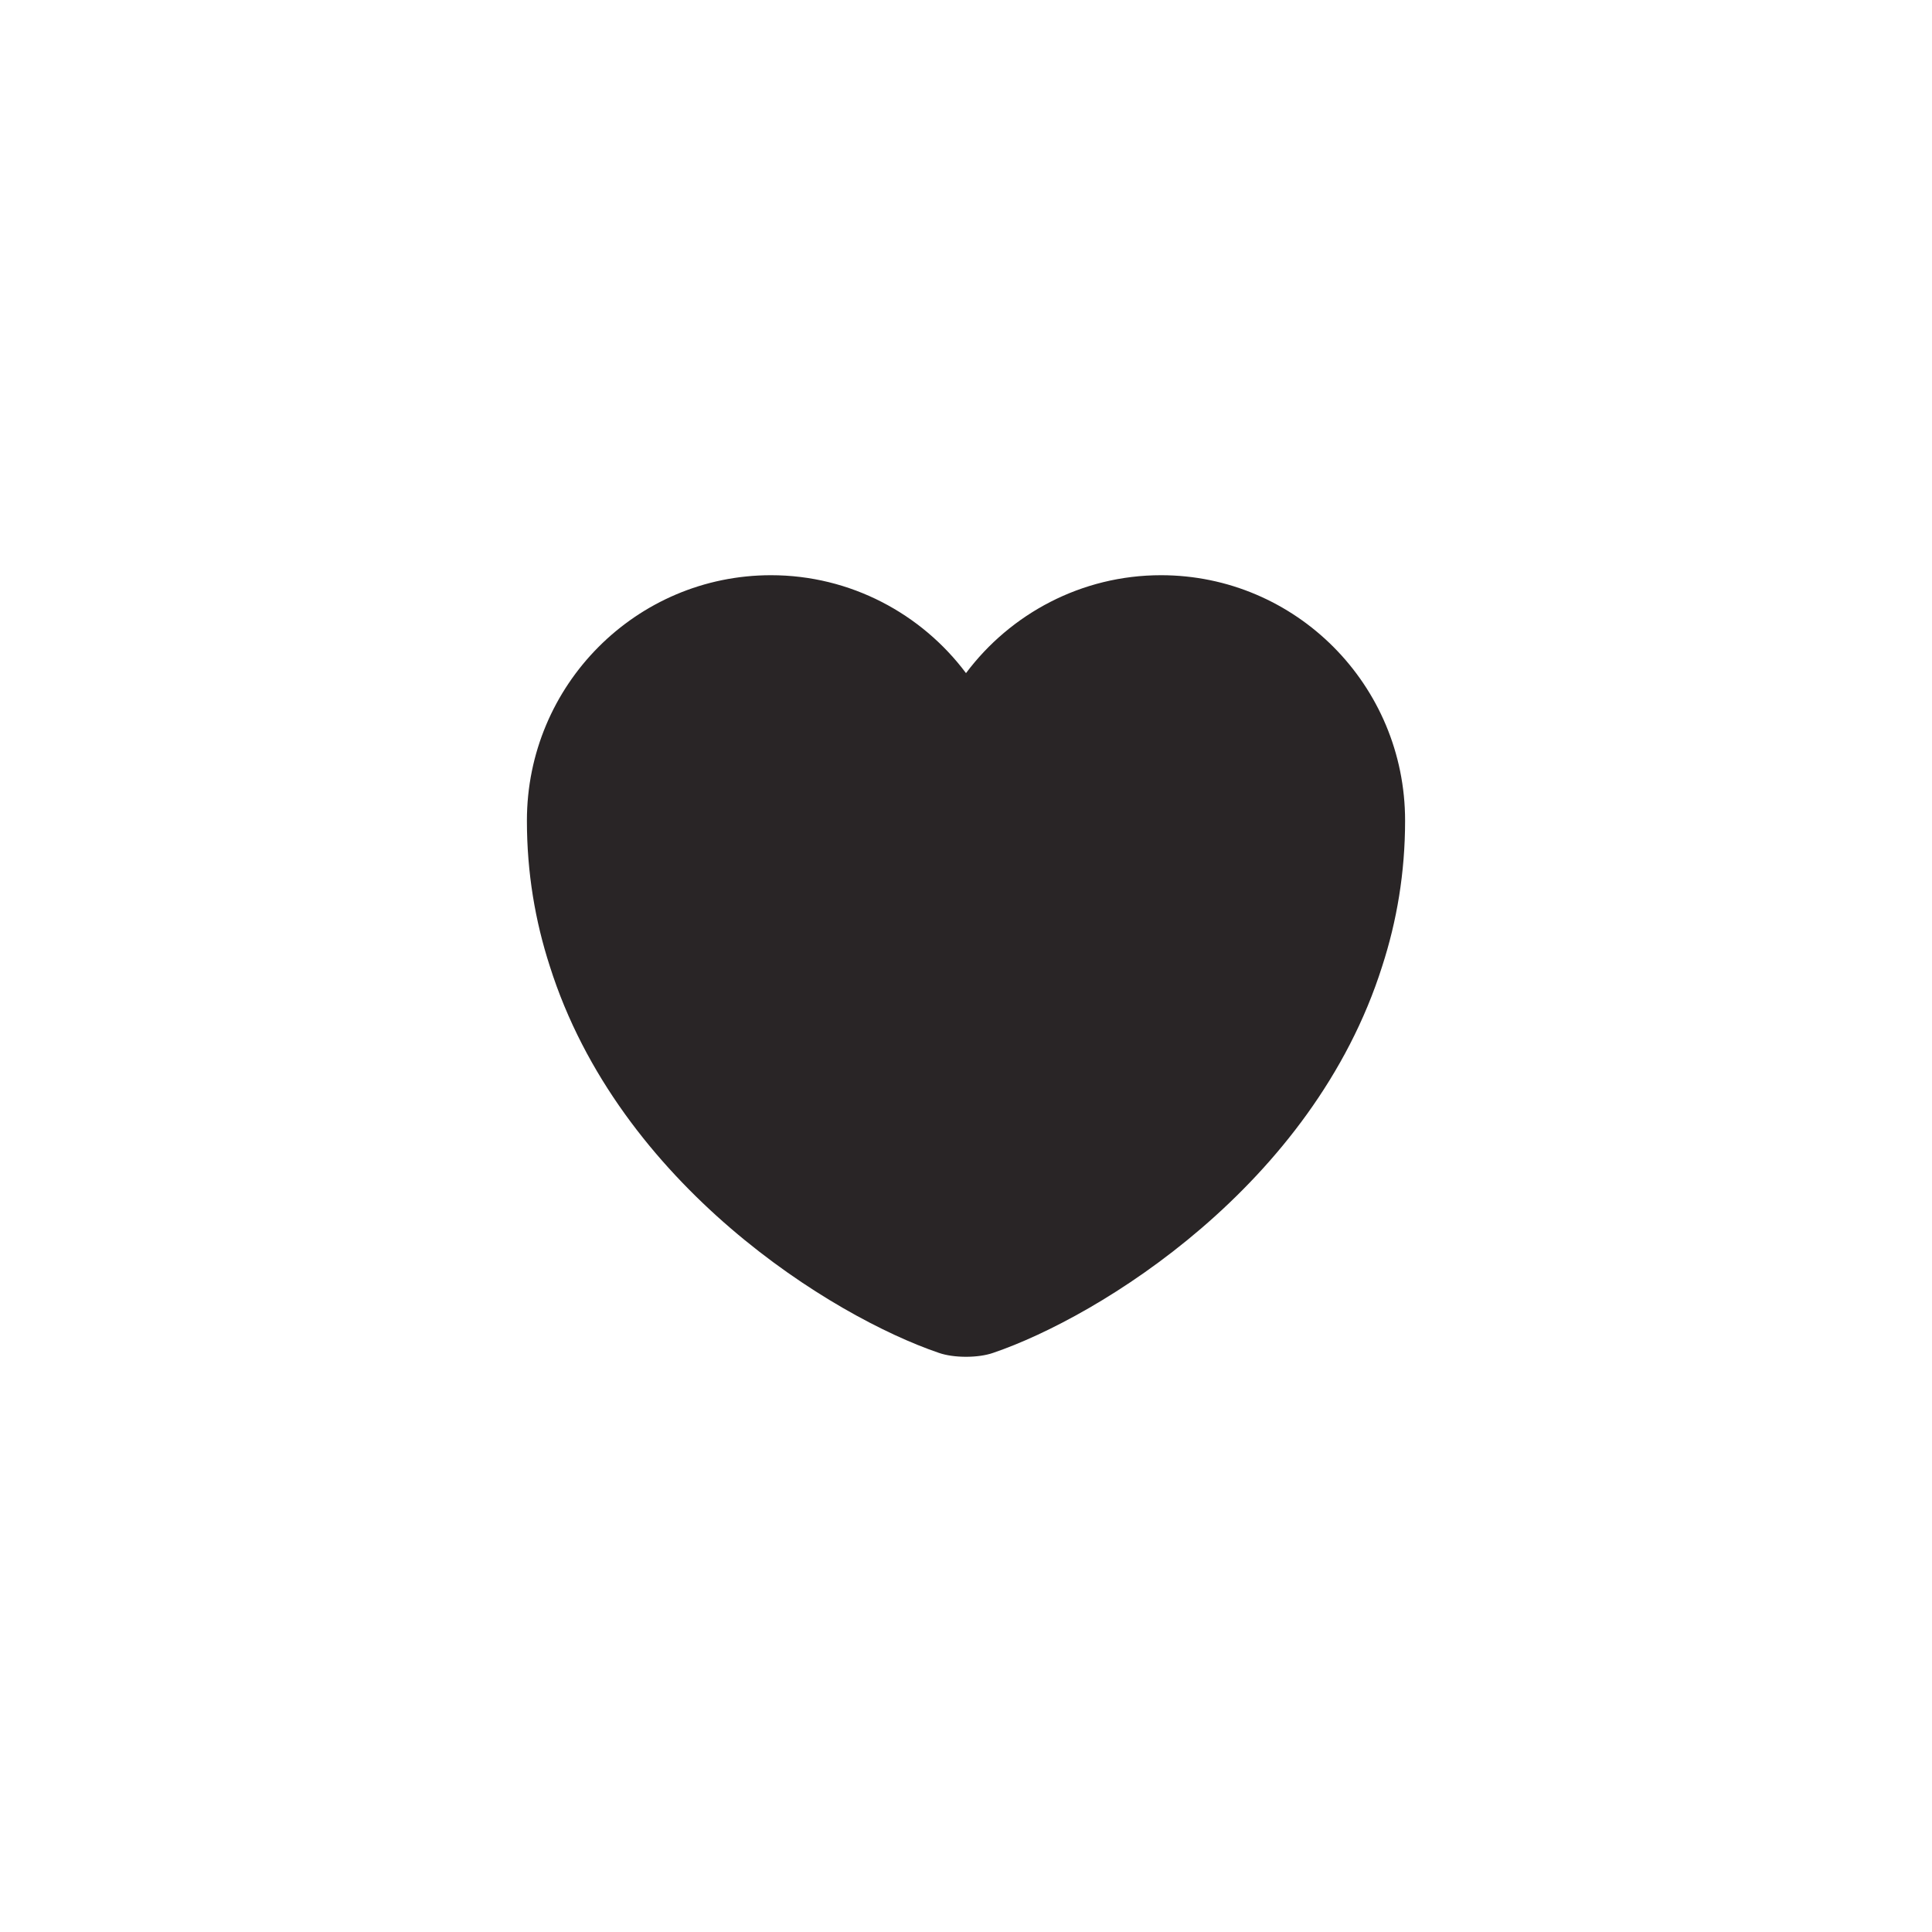
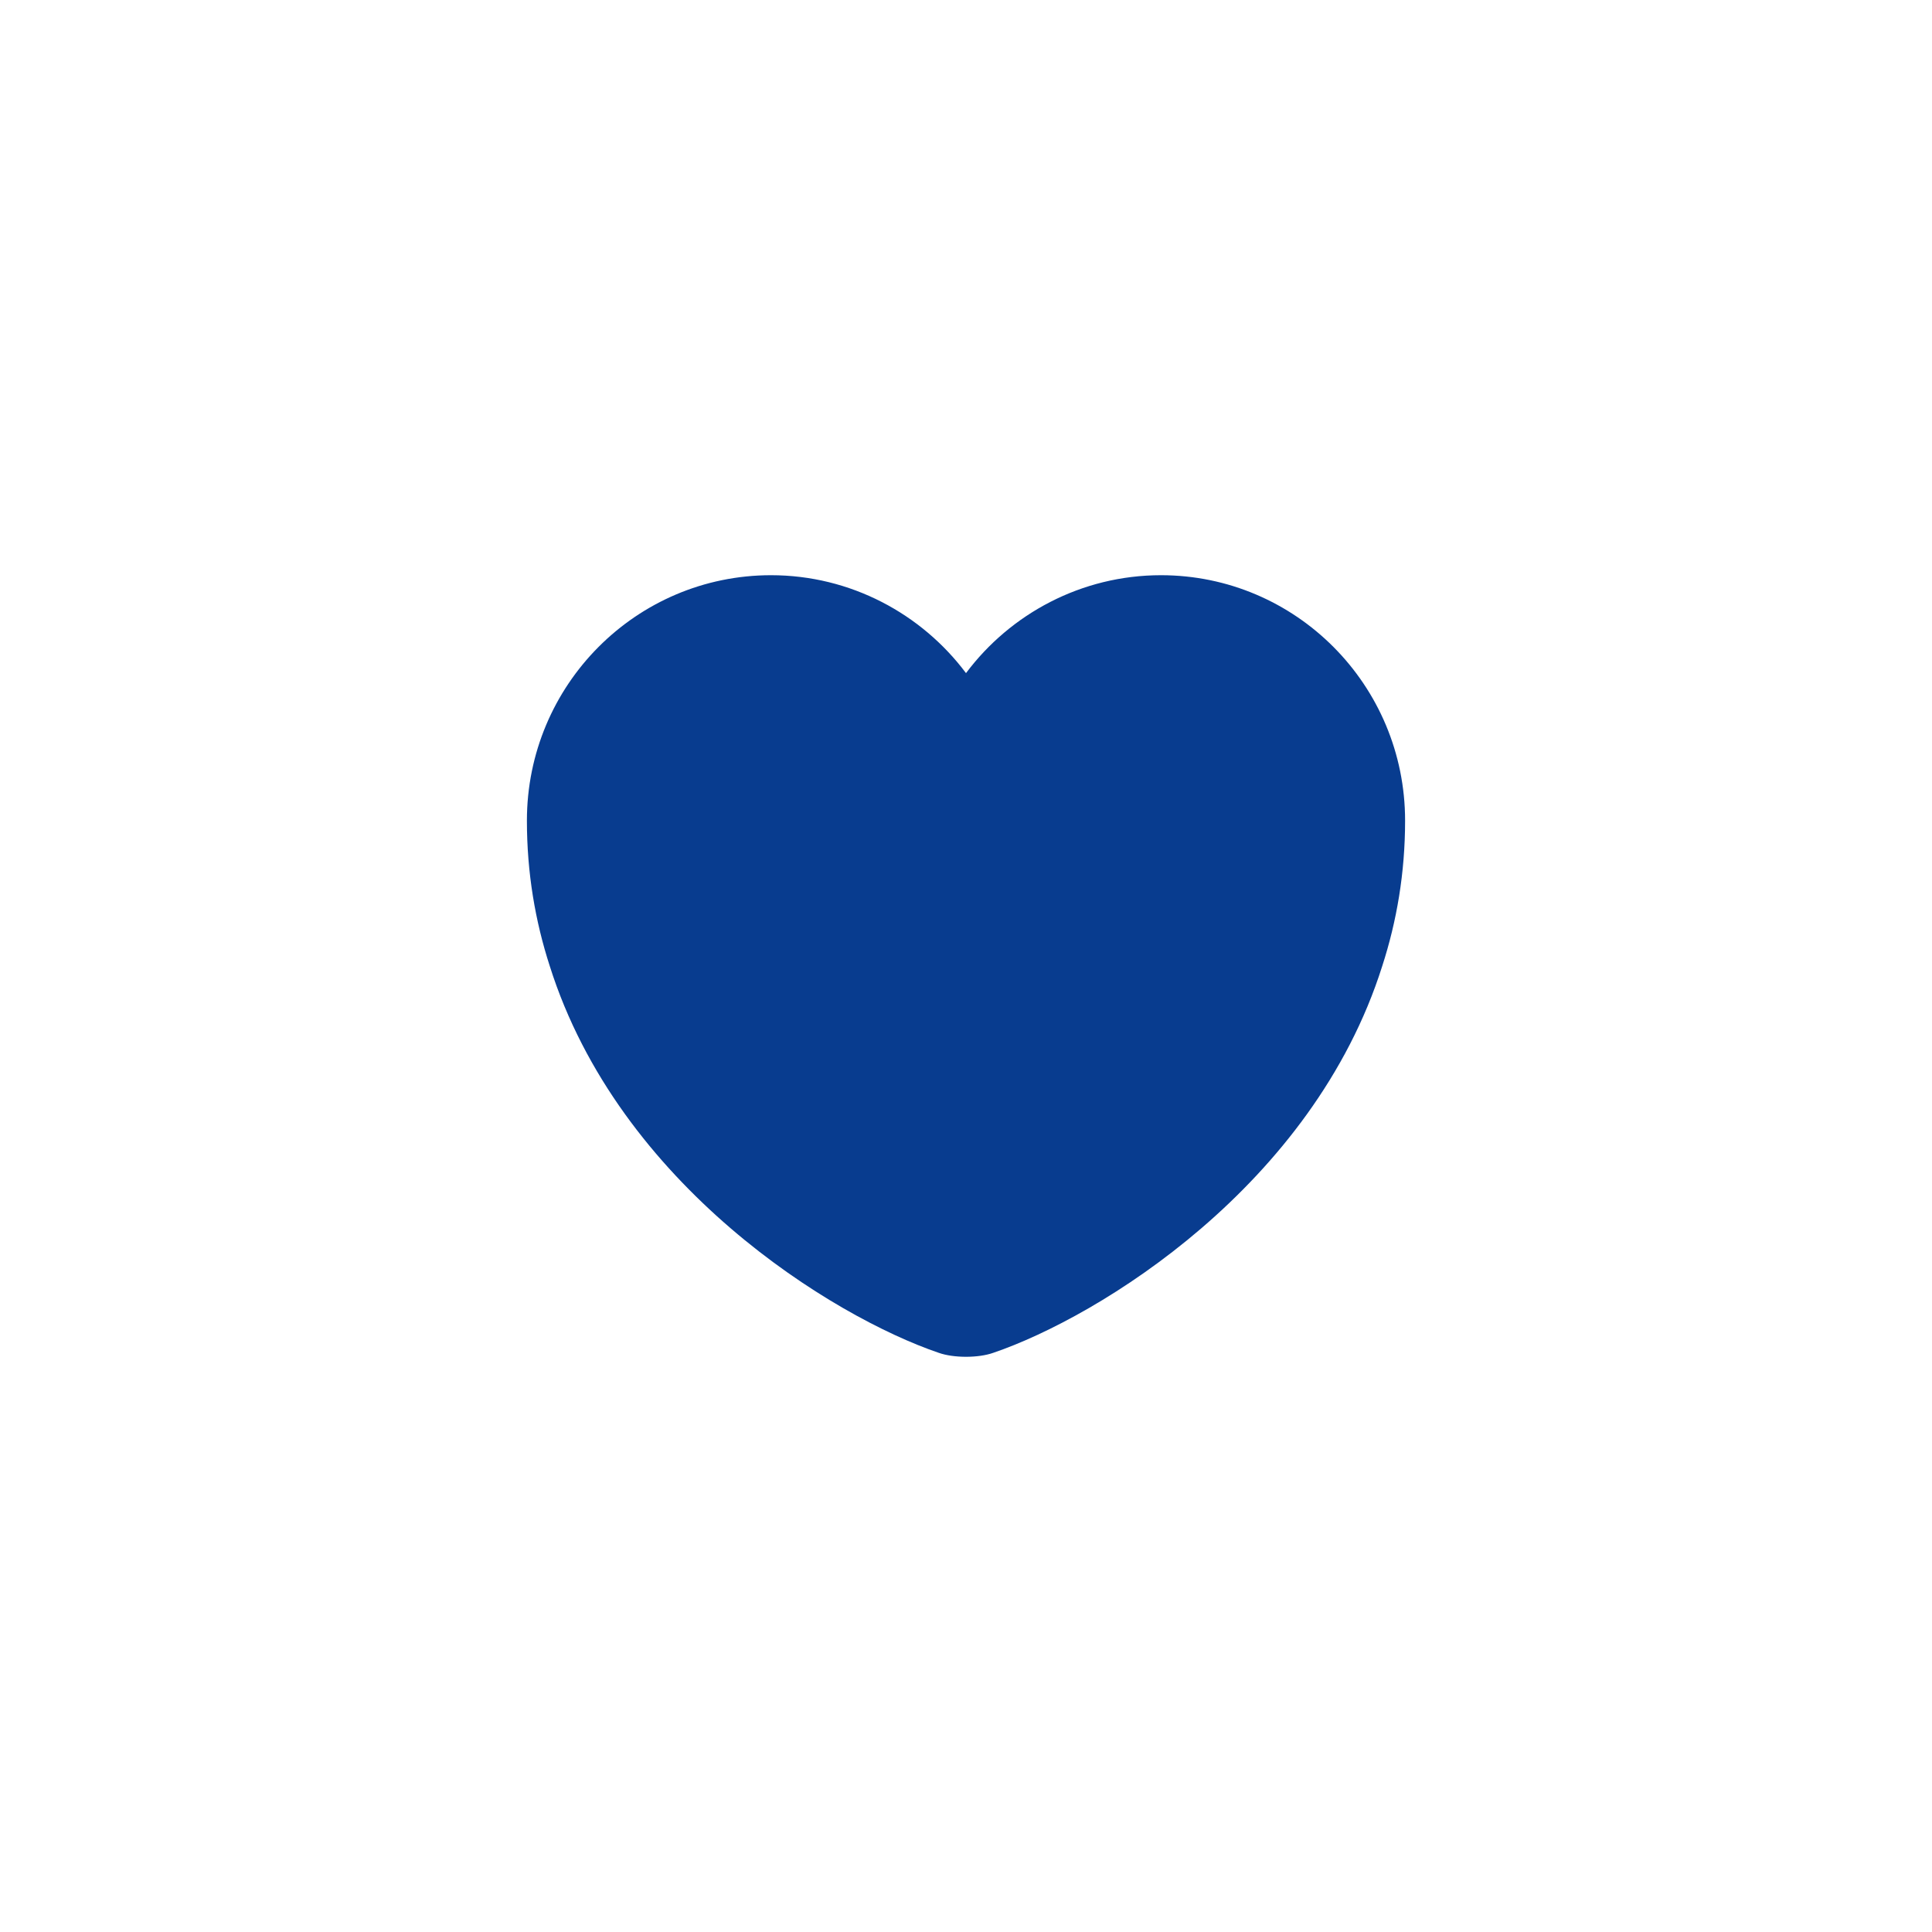
<svg xmlns="http://www.w3.org/2000/svg" width="44" height="44" viewBox="0 0 44 44" fill="none">
  <rect width="44" height="44" rx="22" fill="083c8f" />
-   <path d="M26.44 13.1C24.63 13.1 23.01 13.98 22 15.33C20.99 13.98 19.37 13.1 17.56 13.1C14.49 13.1 12 15.6 12 18.69C12 19.88 12.19 20.98 12.52 22C14.1 27 18.97 29.99 21.38 30.81C21.72 30.93 22.28 30.93 22.62 30.81C25.03 29.99 29.9 27 31.48 22C31.81 20.98 32 19.88 32 18.69C32 15.6 29.51 13.1 26.44 13.1Z" fill="#292526" />
+   <path d="M26.44 13.1C24.63 13.1 23.01 13.98 22 15.33C20.99 13.98 19.37 13.1 17.56 13.1C14.49 13.1 12 15.6 12 18.69C12 19.88 12.19 20.98 12.52 22C14.1 27 18.97 29.99 21.38 30.81C21.72 30.93 22.28 30.93 22.62 30.81C25.03 29.99 29.9 27 31.48 22C31.81 20.98 32 19.88 32 18.69C32 15.6 29.51 13.1 26.44 13.1Z" fill="#083c8f" />
</svg>
